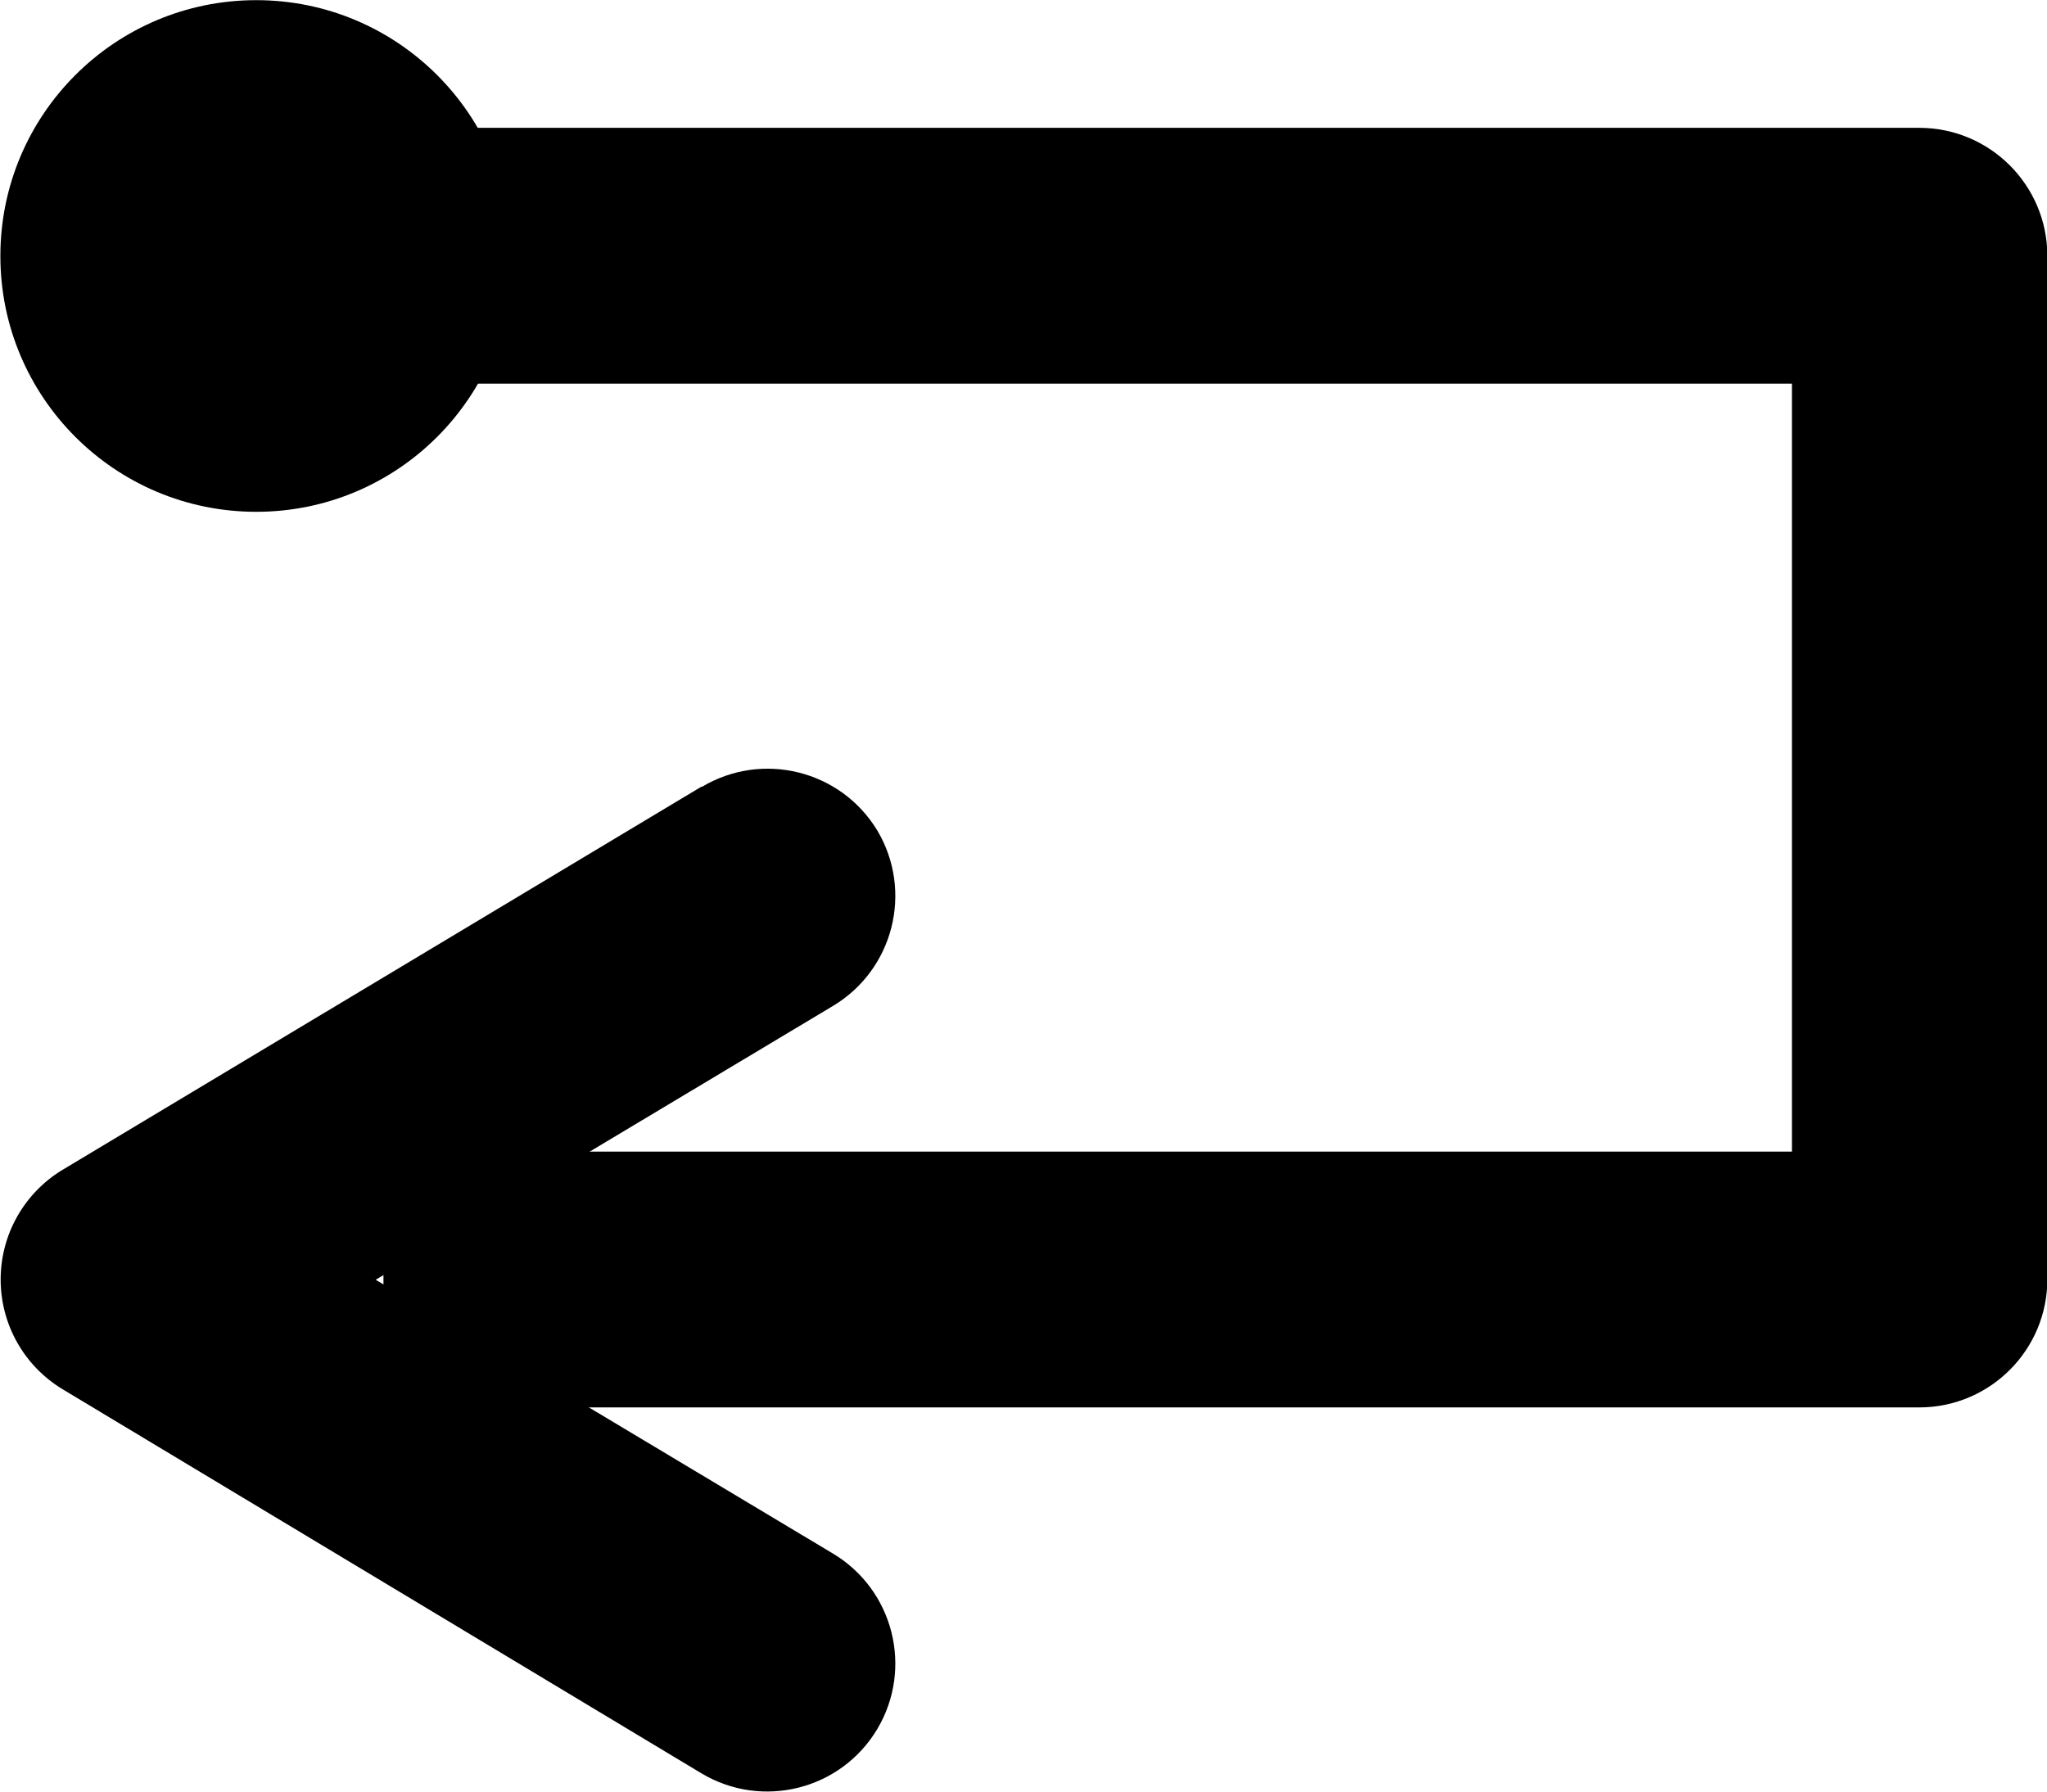
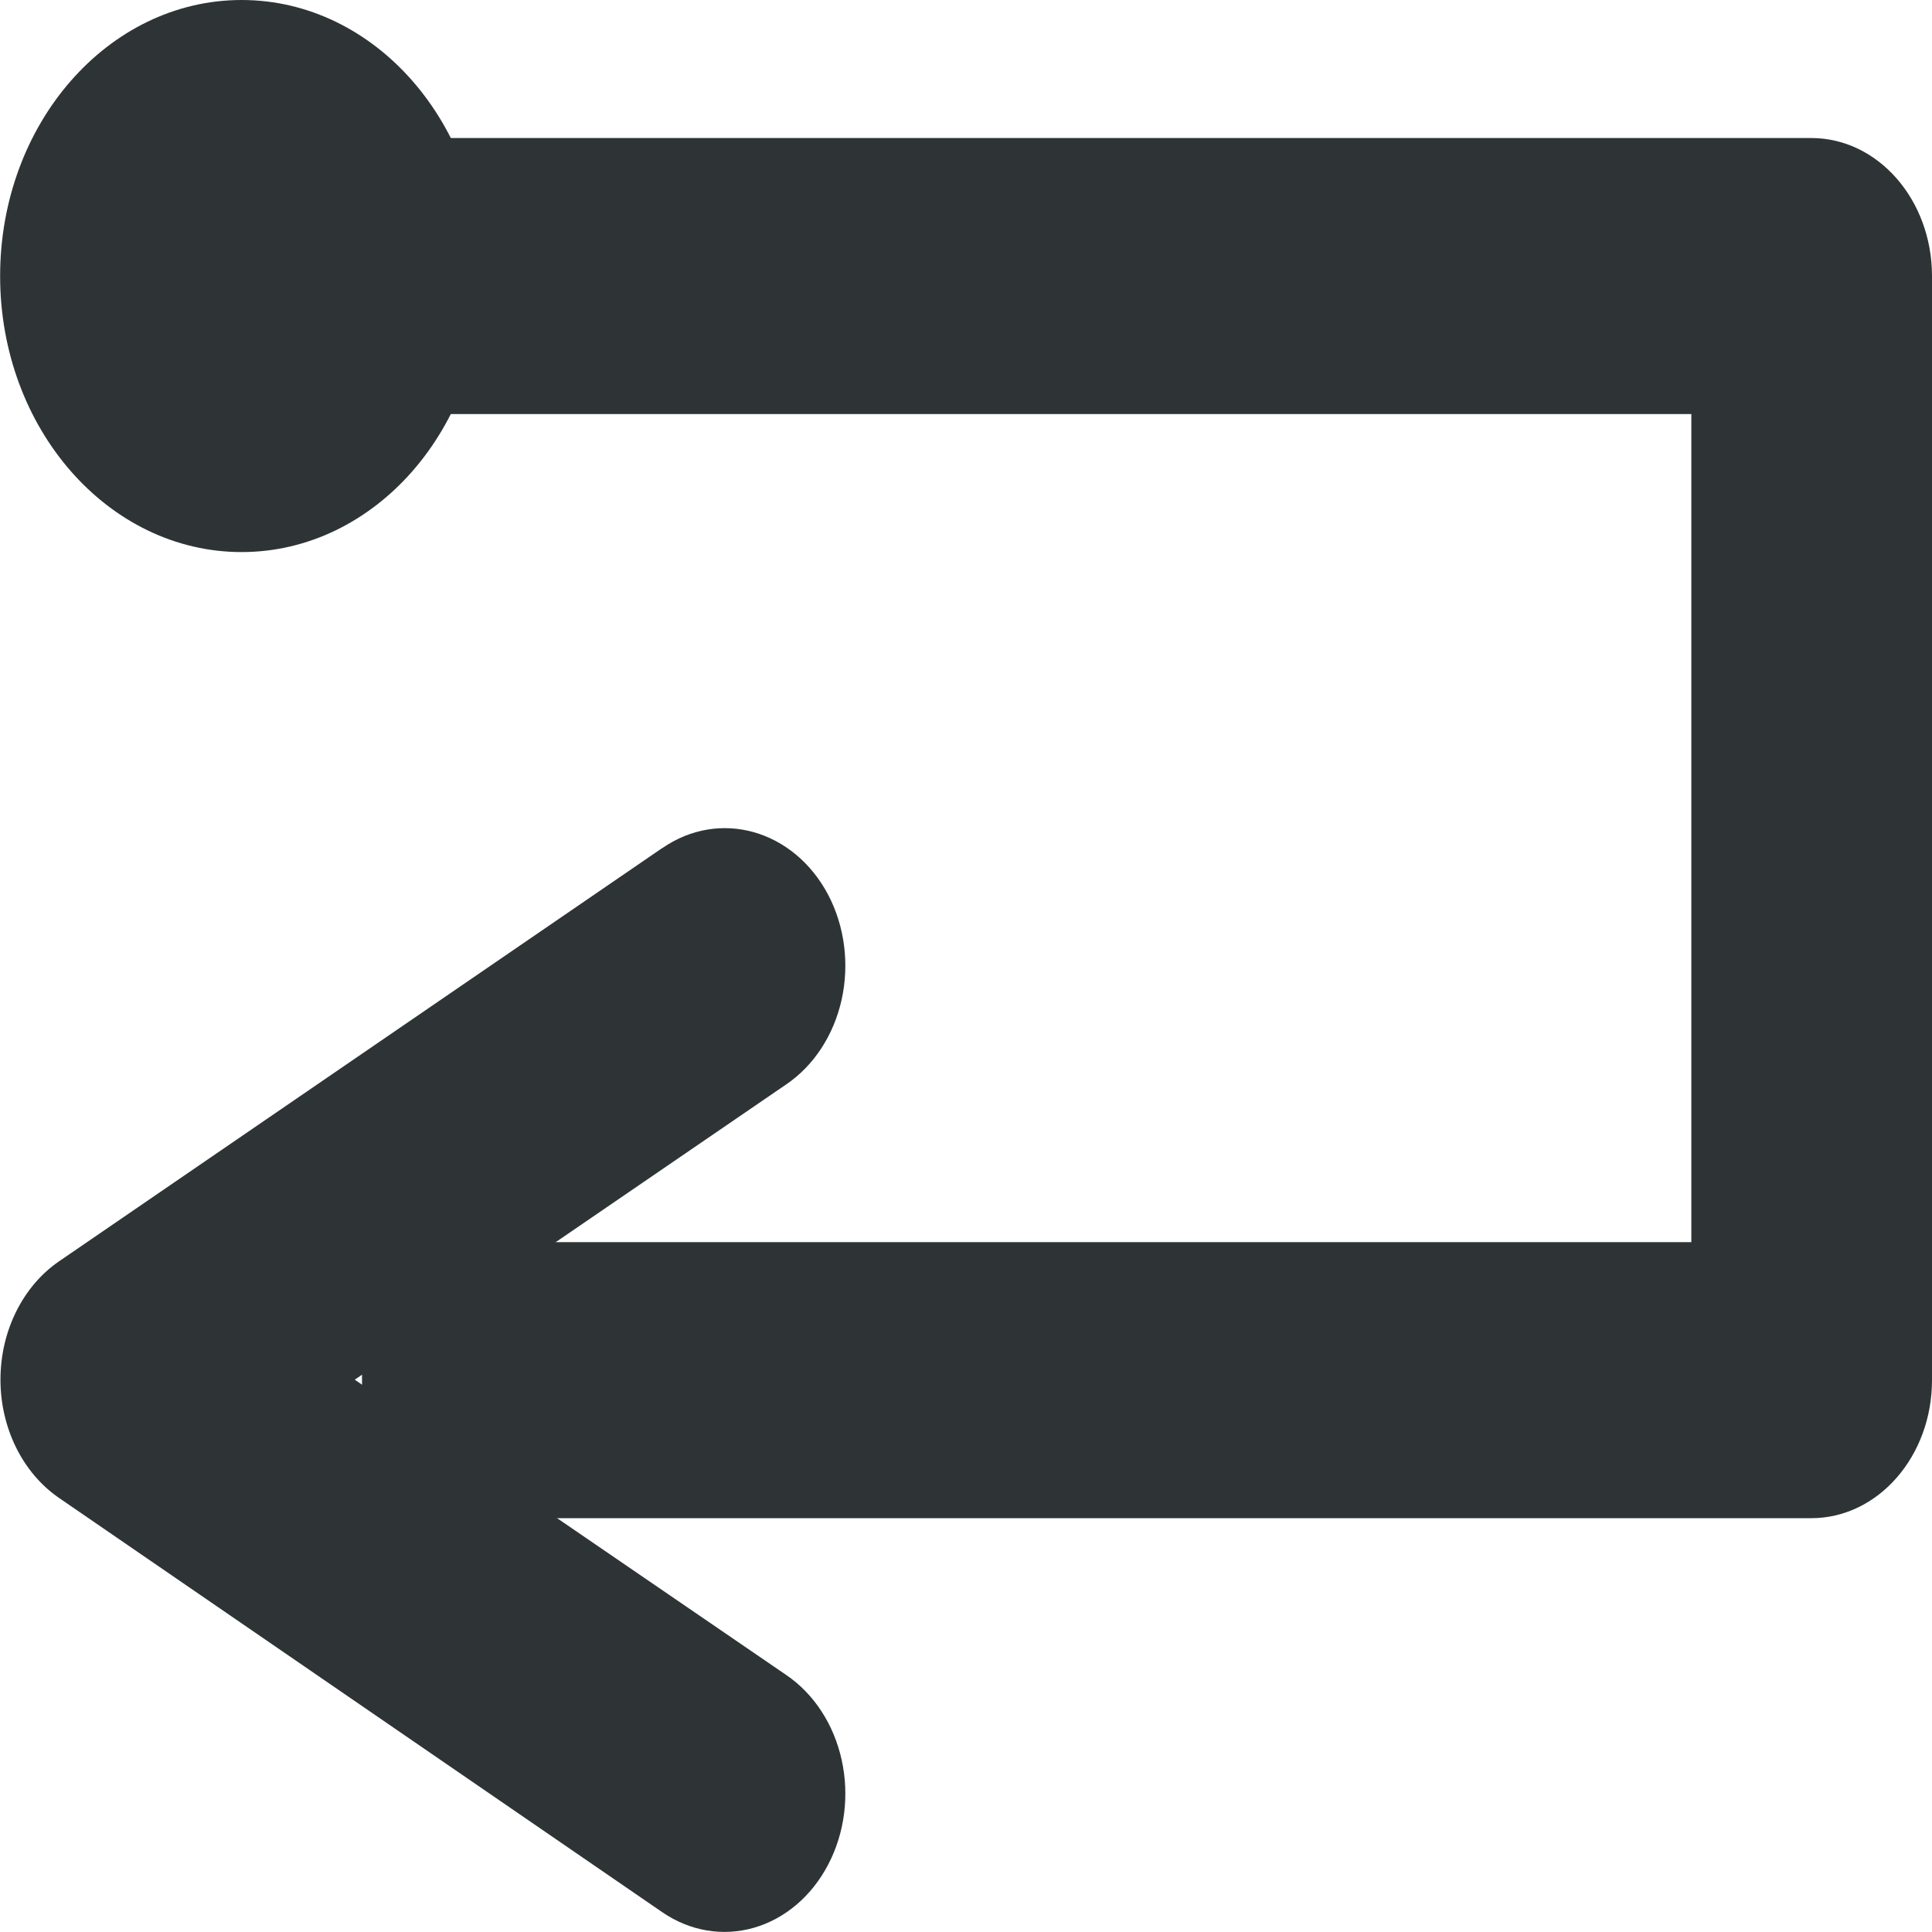
- <svg xmlns="http://www.w3.org/2000/svg" width="15.997" height="14.001" viewBox="0 0 4.232 3.704" version="1.1" id="svg4268">
-   <defs id="defs4262" />
-   <g id="reflexive-message" style="display:inline" transform="translate(-43.65625,4.233333)">
-     <path style="color:#000000;fill:#000000;stroke-linejoin:round;-inkscape-stroke:none" d="m 44.449,-3.969 v 0.529 h 2.912 v 1.588 h -2.912 v 0.529 H 47.625 a 0.265,0.265 0 0 0 0.264,-0.266 V -3.705 A 0.265,0.265 0 0 0 47.625,-3.969 Z" id="path2315" />
-     <path style="color:#000000;display:inline;fill:#000000;stroke-width:0.529;stroke-linecap:round;stroke-linejoin:round;-inkscape-stroke:none" d="m 44.715,-3.704 a 0.529,0.529 0 0 1 -0.529,0.529 0.529,0.529 0 0 1 -0.529,-0.529 0.529,0.529 0 0 1 0.529,-0.529 0.529,0.529 0 0 1 0.529,0.529 z" id="path1025-5" />
-     <path style="color:#000000;fill:#000000;stroke-linecap:round;stroke-linejoin:round;-inkscape-stroke:none" d="m 45.107,-2.607 -1.322,0.793 a 0.265,0.265 0 0 0 0,0.453 l 1.322,0.795 a 0.265,0.265 0 0 0 0.363,-0.092 0.265,0.265 0 0 0 -0.092,-0.363 l -0.945,-0.566 0.945,-0.566 a 0.265,0.265 0 0 0 0.092,-0.363 0.265,0.265 0 0 0 -0.363,-0.09 z" id="path1909" />
+ <svg xmlns="http://www.w3.org/2000/svg" width="16px" height="16px" viewBox="0 0 16 16">
+   <g fill="#2e3436">
+     <path d="m 2.998,1.143 l 0,2.286 l 11.009,0 l 0,6.858 l -11.009,0 l 0,2.286 L 15.003,12.573 a 1,1.143 0 0,0 0.997,-1.147 L 16,2.282 A 1,1.143 0 0,0 15.003,1.143 Z" fill="#2e3436" stroke-linejoin="round" />
+     <path d="m 4.001,2.286 a 2,2.286 0 0,1 -2,2.286 a 2,2.286 0 0,1 -2,-2.286 a 2,2.286 0 0,1 2,-2.286 a 2,2.286 0 0,1 2,2.286 z" fill="#2e3436" stroke-width="2.138" stroke-linecap="round" stroke-linejoin="round" />
+     <path d="m 5.486,7.022 l -4.999,3.425 a 1,1.143 0 0,0 0,1.957 l 4.999,3.433 a 1,1.143 0 0,0 1.373,-0.396 a 1,1.143 0 0,0 -0.347,-1.569 l -3.574,-2.446 l 3.574,-2.446 a 1,1.143 0 0,0 0.347,-1.569 a 1,1.143 0 0,0 -1.373,-0.388 z" fill="#2e3436" stroke-linecap="round" stroke-linejoin="round" />
  </g>
</svg>
